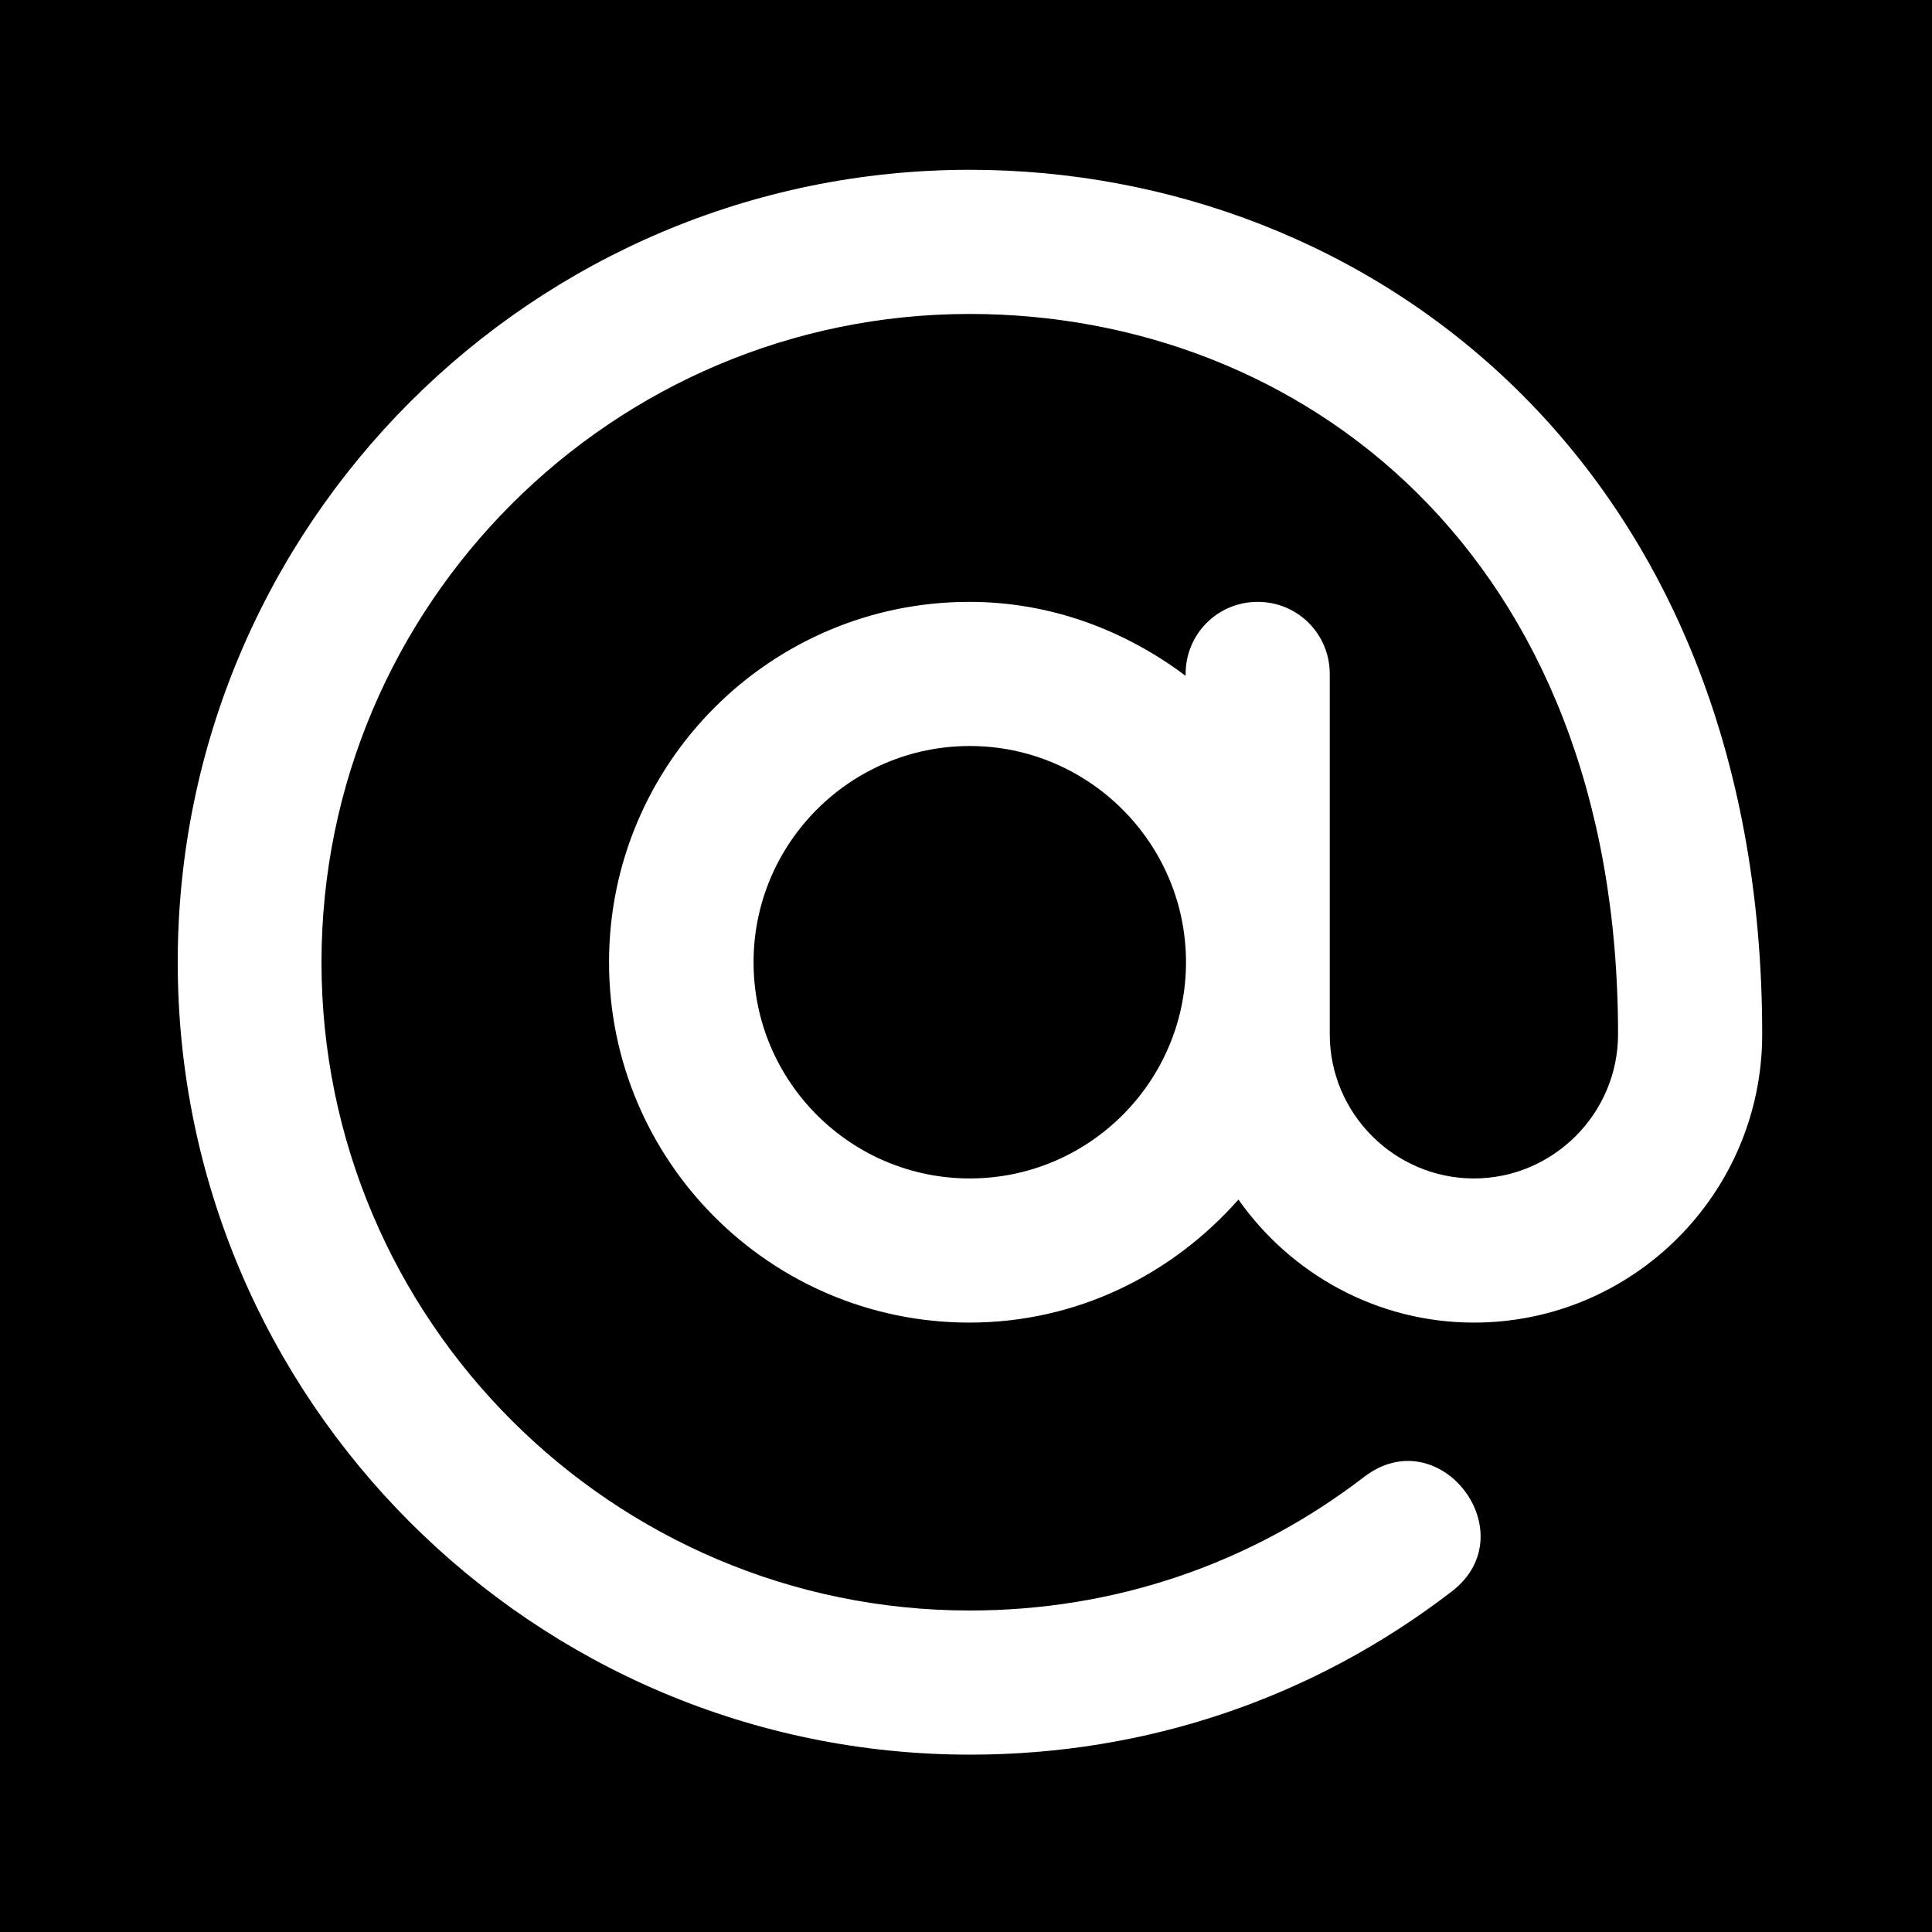
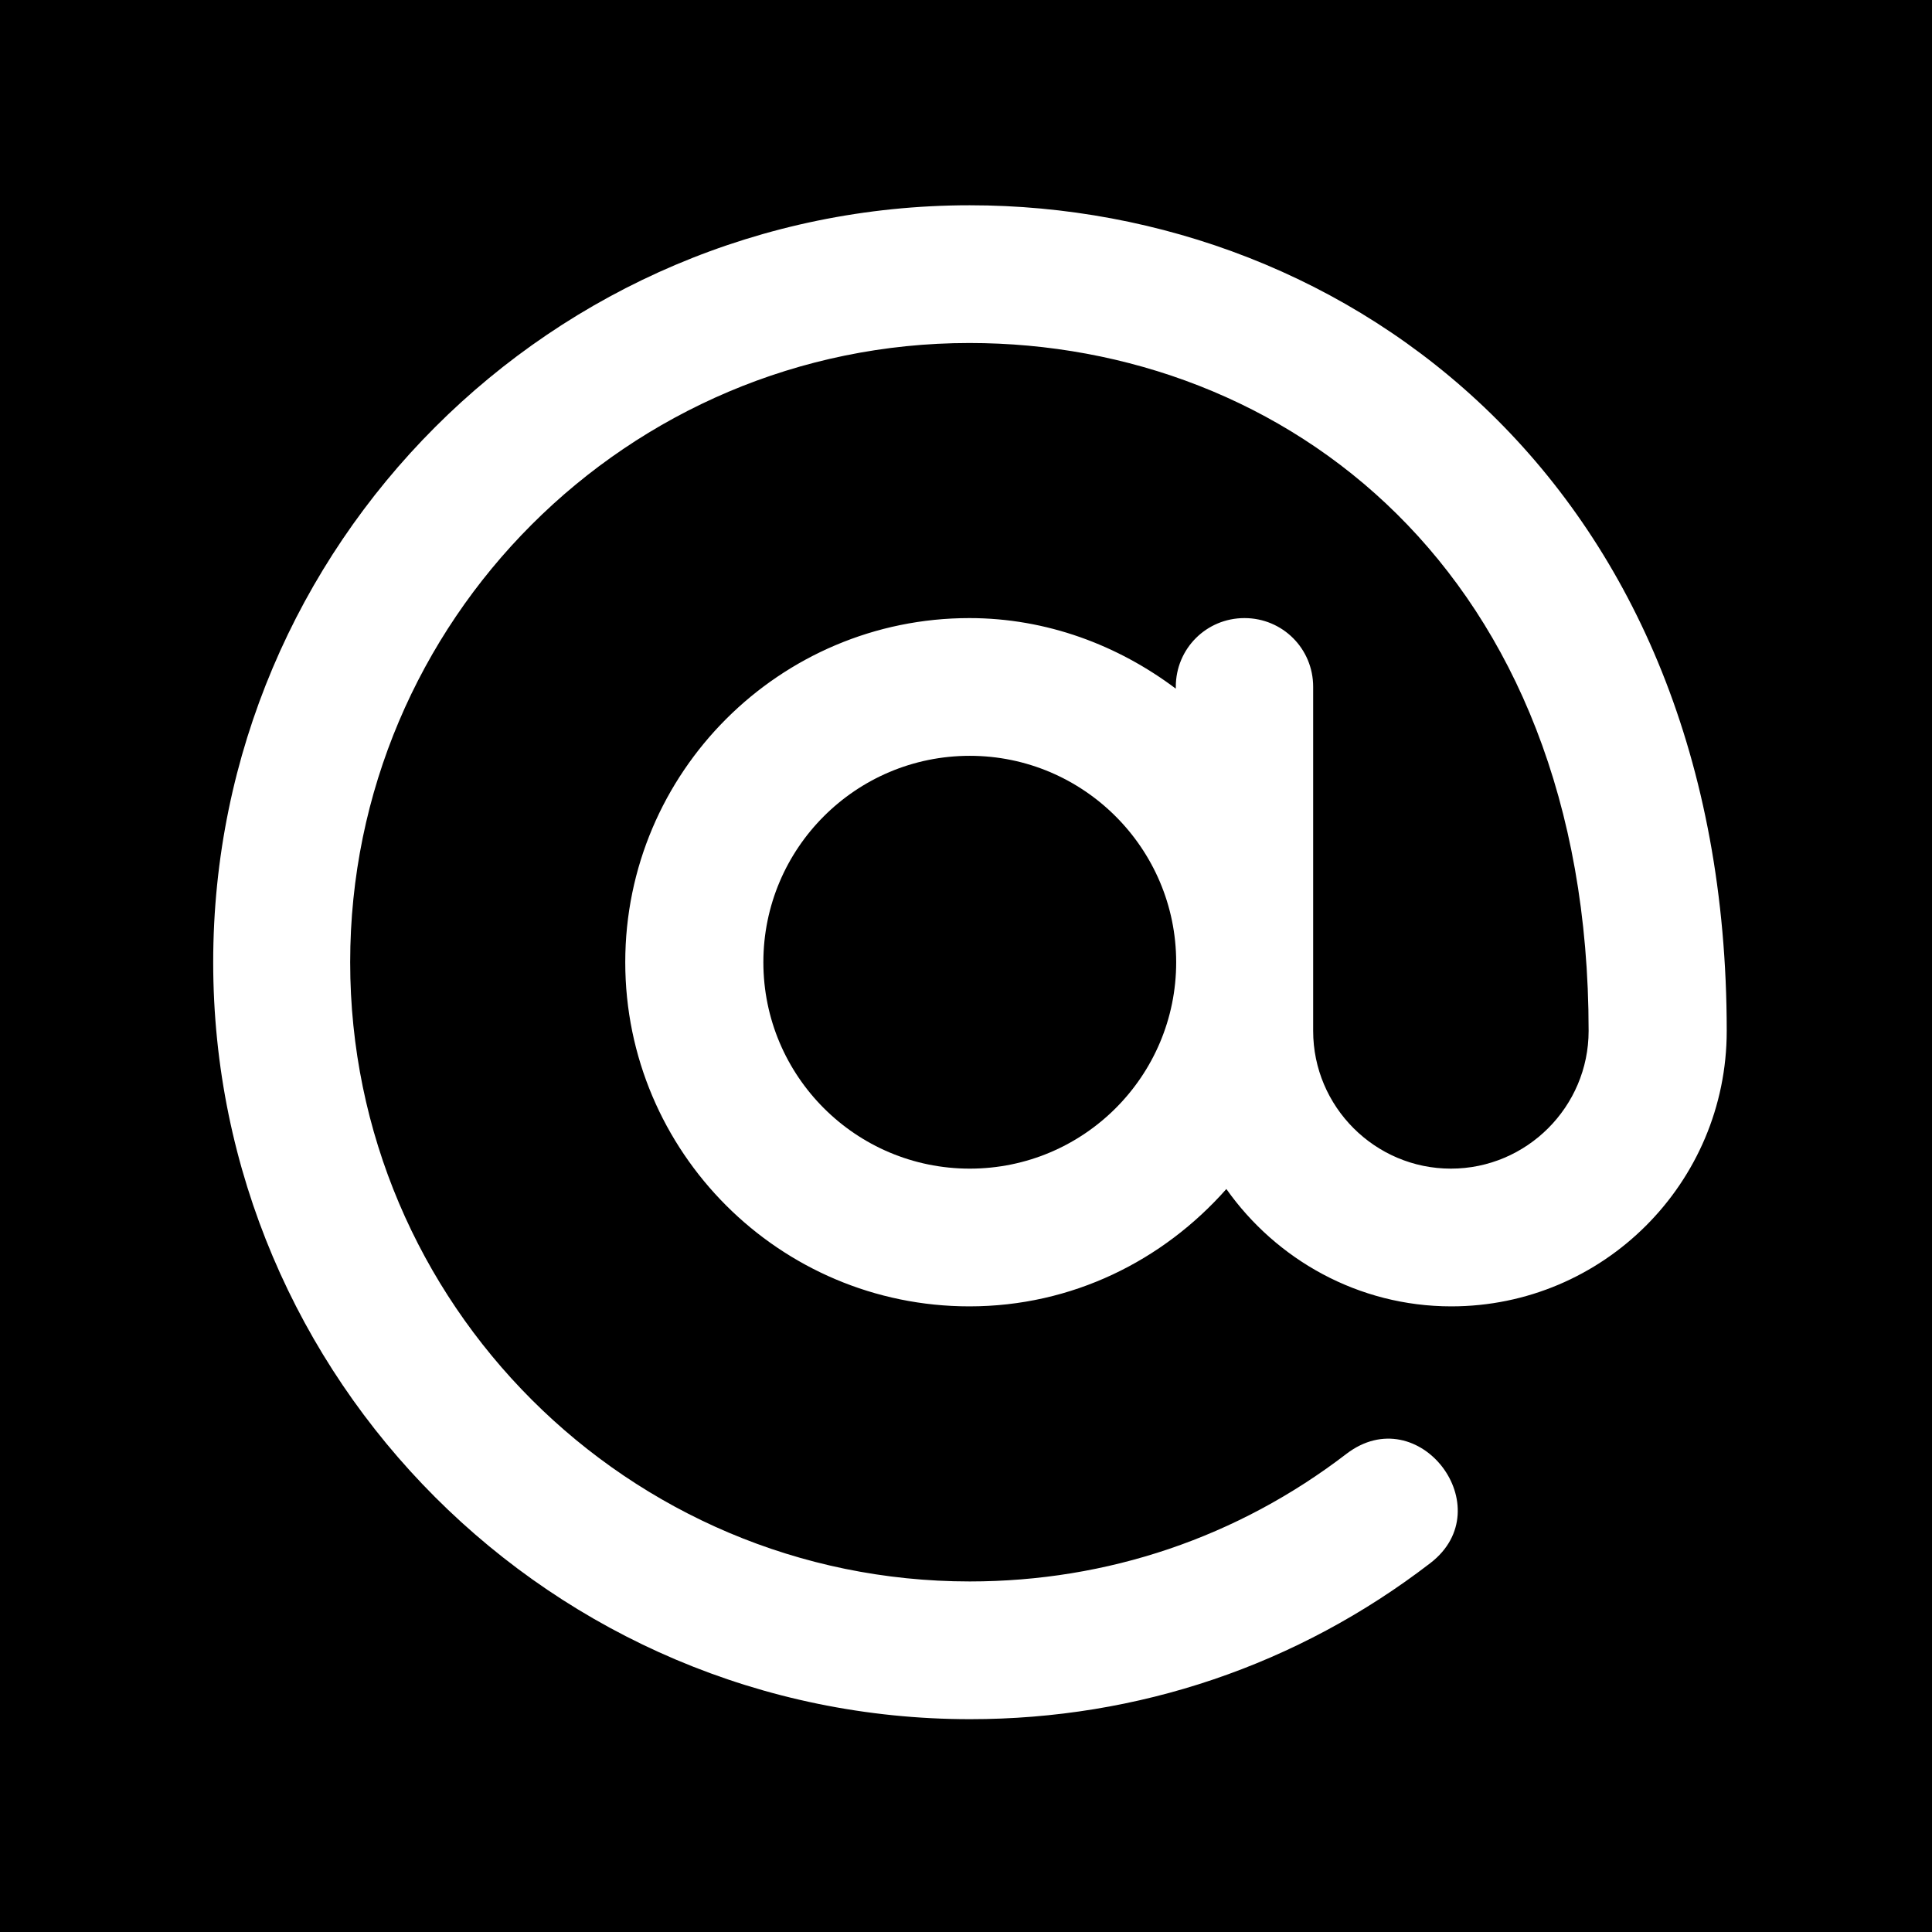
<svg xmlns="http://www.w3.org/2000/svg" version="1.1" id="Capa_1" x="0px" y="0px" viewBox="0 0 512 512" style="enable-background:new 0 0 512 512;" xml:space="preserve">
  <g>
    <g>
-       <path d="M257,197.7c-31.6,0-57.3,25.7-57.3,57.3s25.7,57.3,57.3,57.3s57.3-25.7,57.3-57.3S288.5,197.7,257,197.7z" />
+       <path d="M257,200.3c-30.2,0-54.7,24.5-54.7,54.7s24.5,54.7,54.7,54.7s54.7-24.5,54.7-54.7S287.1,200.3,257,200.3z" />
    </g>
  </g>
  <g>
    <g>
-       <path d="M0,0v512h512V0H0z M390.6,350.5c-25.8,0-48.6-13-62.4-32.6c-17.6,19.9-42.8,32.6-71.3,32.6c-52.7,0-95.5-42.8-95.5-95.5    s42.8-95.5,95.5-95.5c21.5,0,41.2,7.5,57.3,19.6v-0.5c0-10.6,8.5-19.1,19.1-19.1s19.1,8.5,19.1,19.1c0,42.5,0,52.9,0,95.5    c0,21,17.2,38.2,38.2,38.2s38.2-17.2,38.2-38.2c0-127.8-84.5-190.9-171.8-190.9c-94.7,0-171.8,77.1-171.8,171.8    S162.3,426.8,257,426.8c38.2,0,74.3-12.2,104.5-35.4c20.1-15.4,43.1,15,23.3,30.3c-36.9,28.4-81.1,43.3-127.7,43.3    c-115.8,0-210-94.2-210-210S141.2,45,257,45c105.5,0,210,77.8,210,229.1C467,316.2,432.8,350.5,390.6,350.5z" />
+       <path d="M0,0v512h512V0H0z M384.6,346.2c-24.6,0-46.4-12.4-59.6-31.1c-16.8,19-40.9,31.1-68.1,31.1c-50.3,0-91.2-40.9-91.2-91.2    s40.9-91.2,91.2-91.2c20.5,0,39.4,7.2,54.7,18.7V182c0-10.1,8.1-18.2,18.2-18.2c10.1,0,18.2,8.1,18.2,18.2c0,40.6,0,50.5,0,91.2    c0,20.1,16.4,36.5,36.5,36.5s36.5-16.4,36.5-36.5c0-122.1-80.7-182.3-164.1-182.3c-90.5,0-164.1,73.6-164.1,164.1    S166.5,419.1,257,419.1c36.5,0,71-11.7,99.8-33.8c19.2-14.7,41.2,14.3,22.3,28.9c-35.2,27.1-77.5,41.4-122,41.4    c-110.6,0-200.6-90-200.6-200.6S146.4,54.4,257,54.4c100.8,0,200.6,74.3,200.6,218.8C457.6,313.5,424.9,346.2,384.6,346.2z" />
    </g>
  </g>
</svg>
